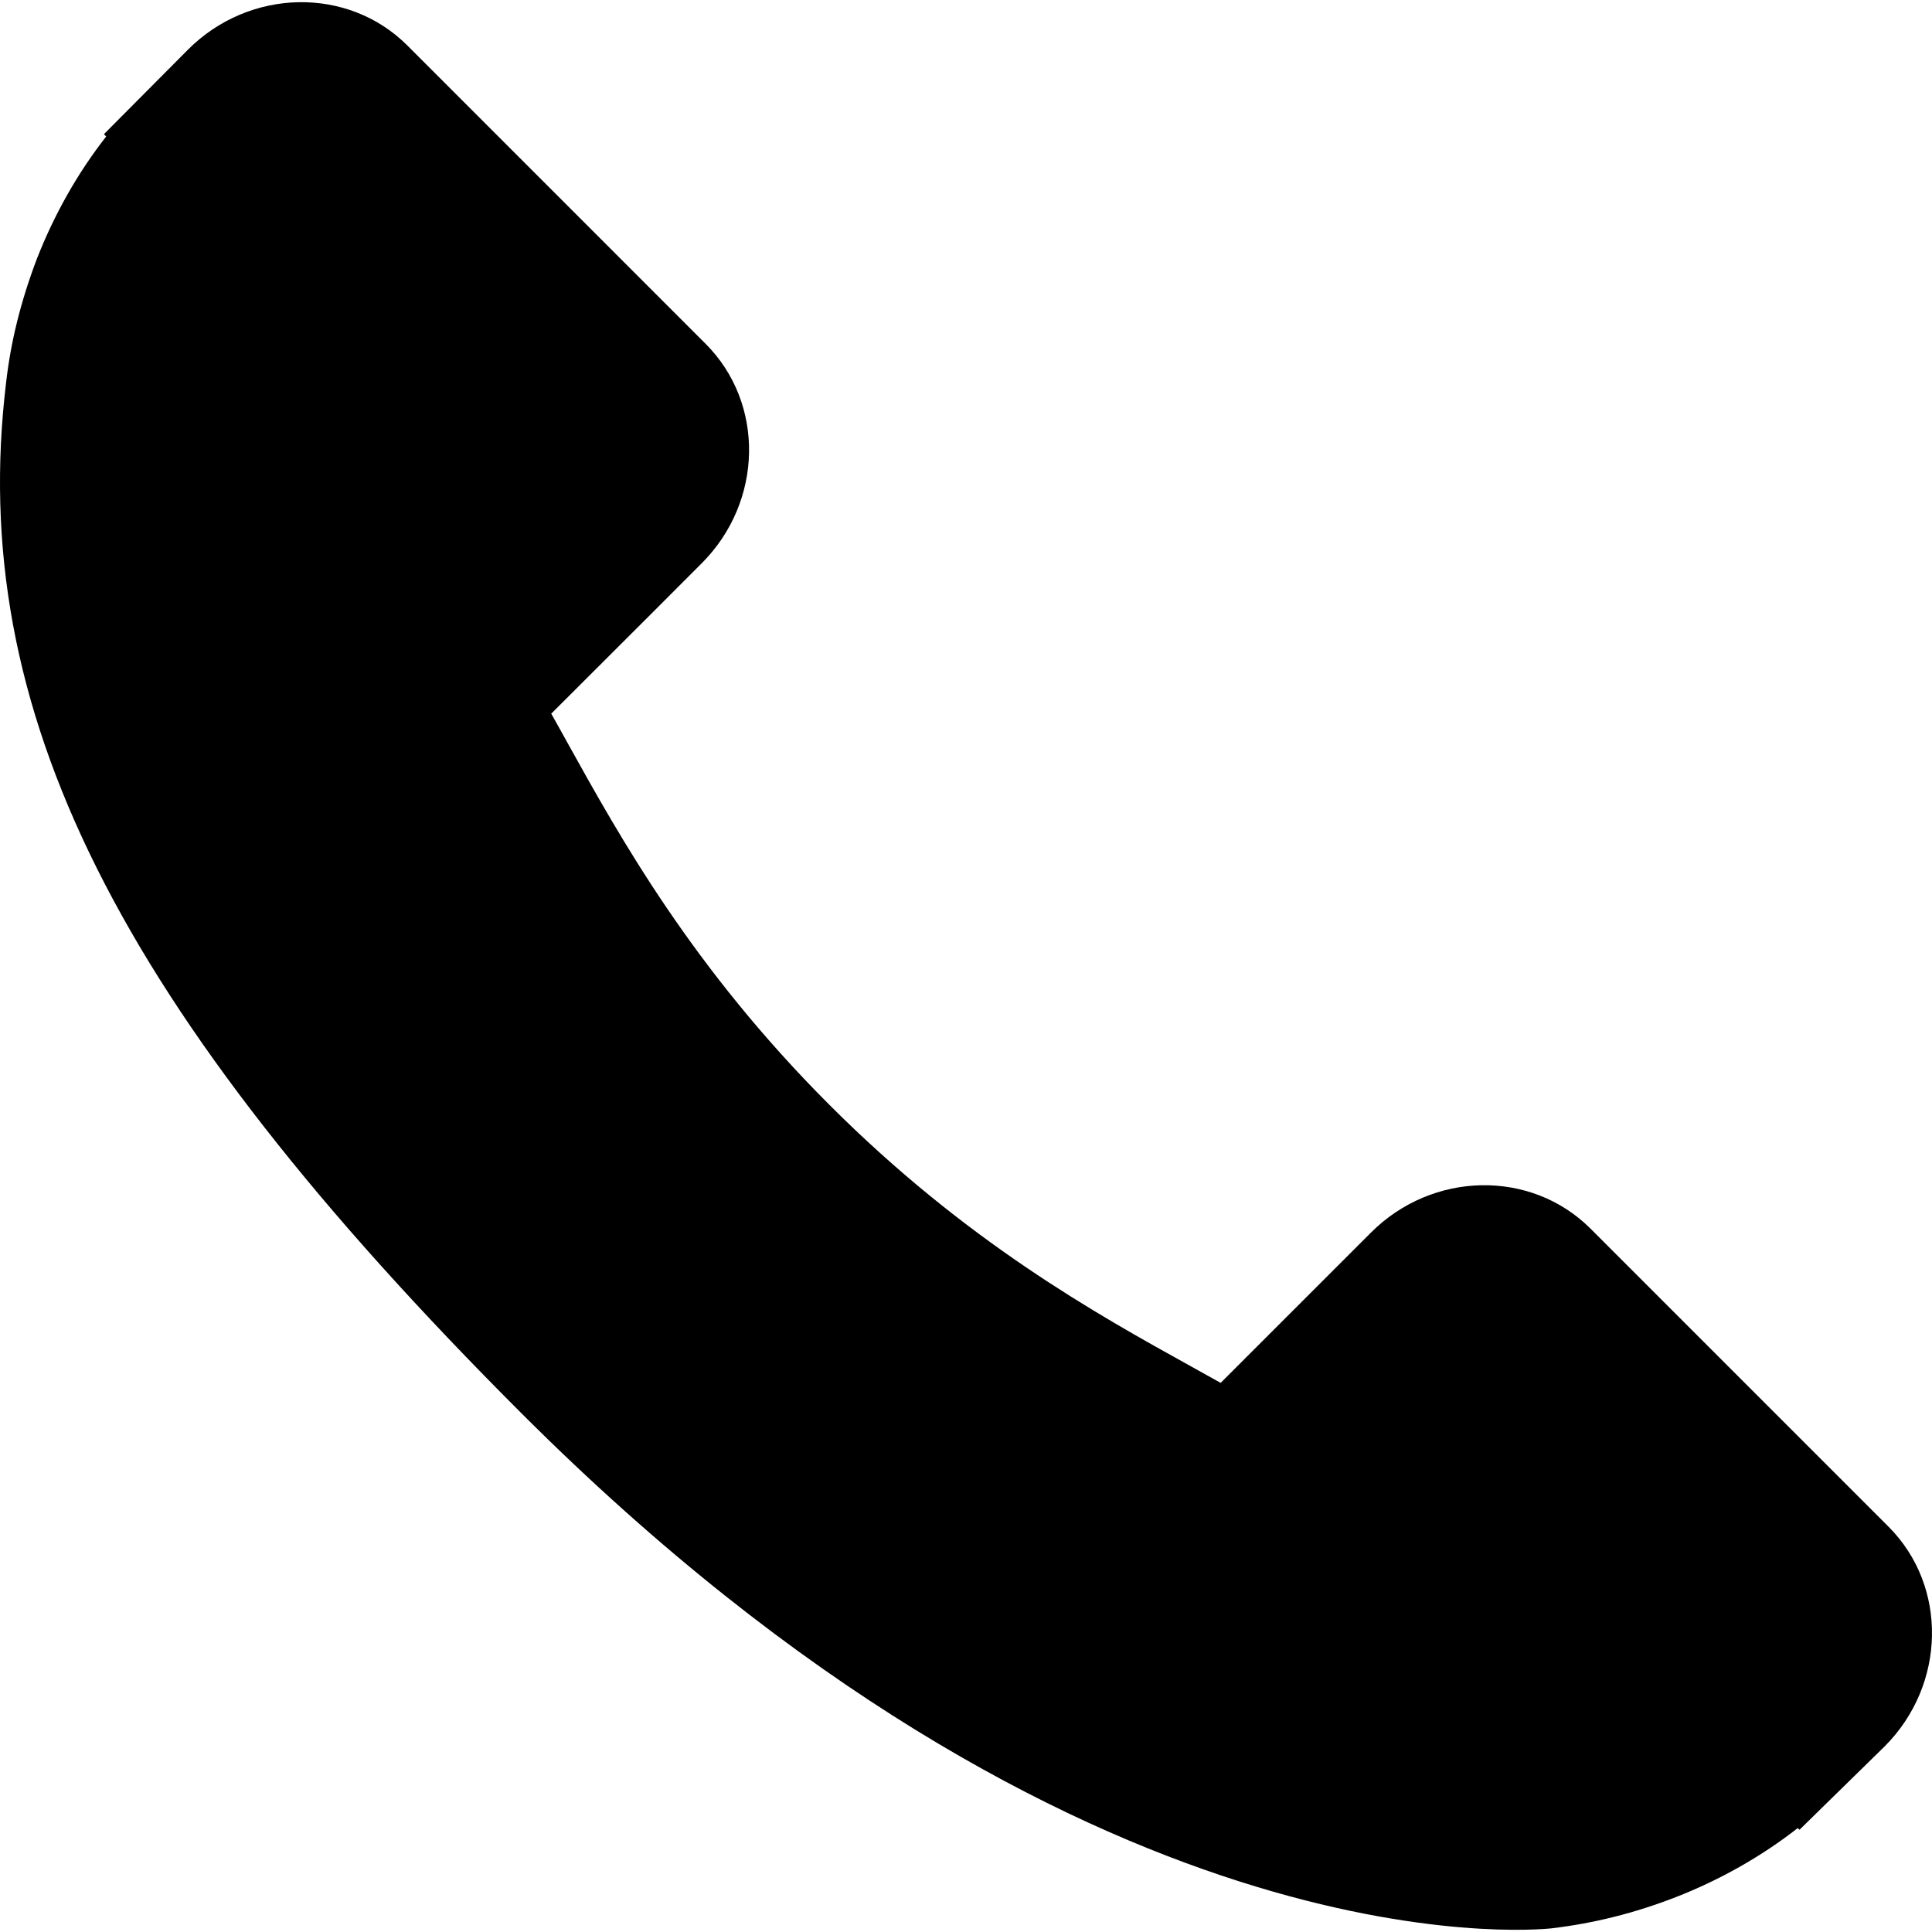
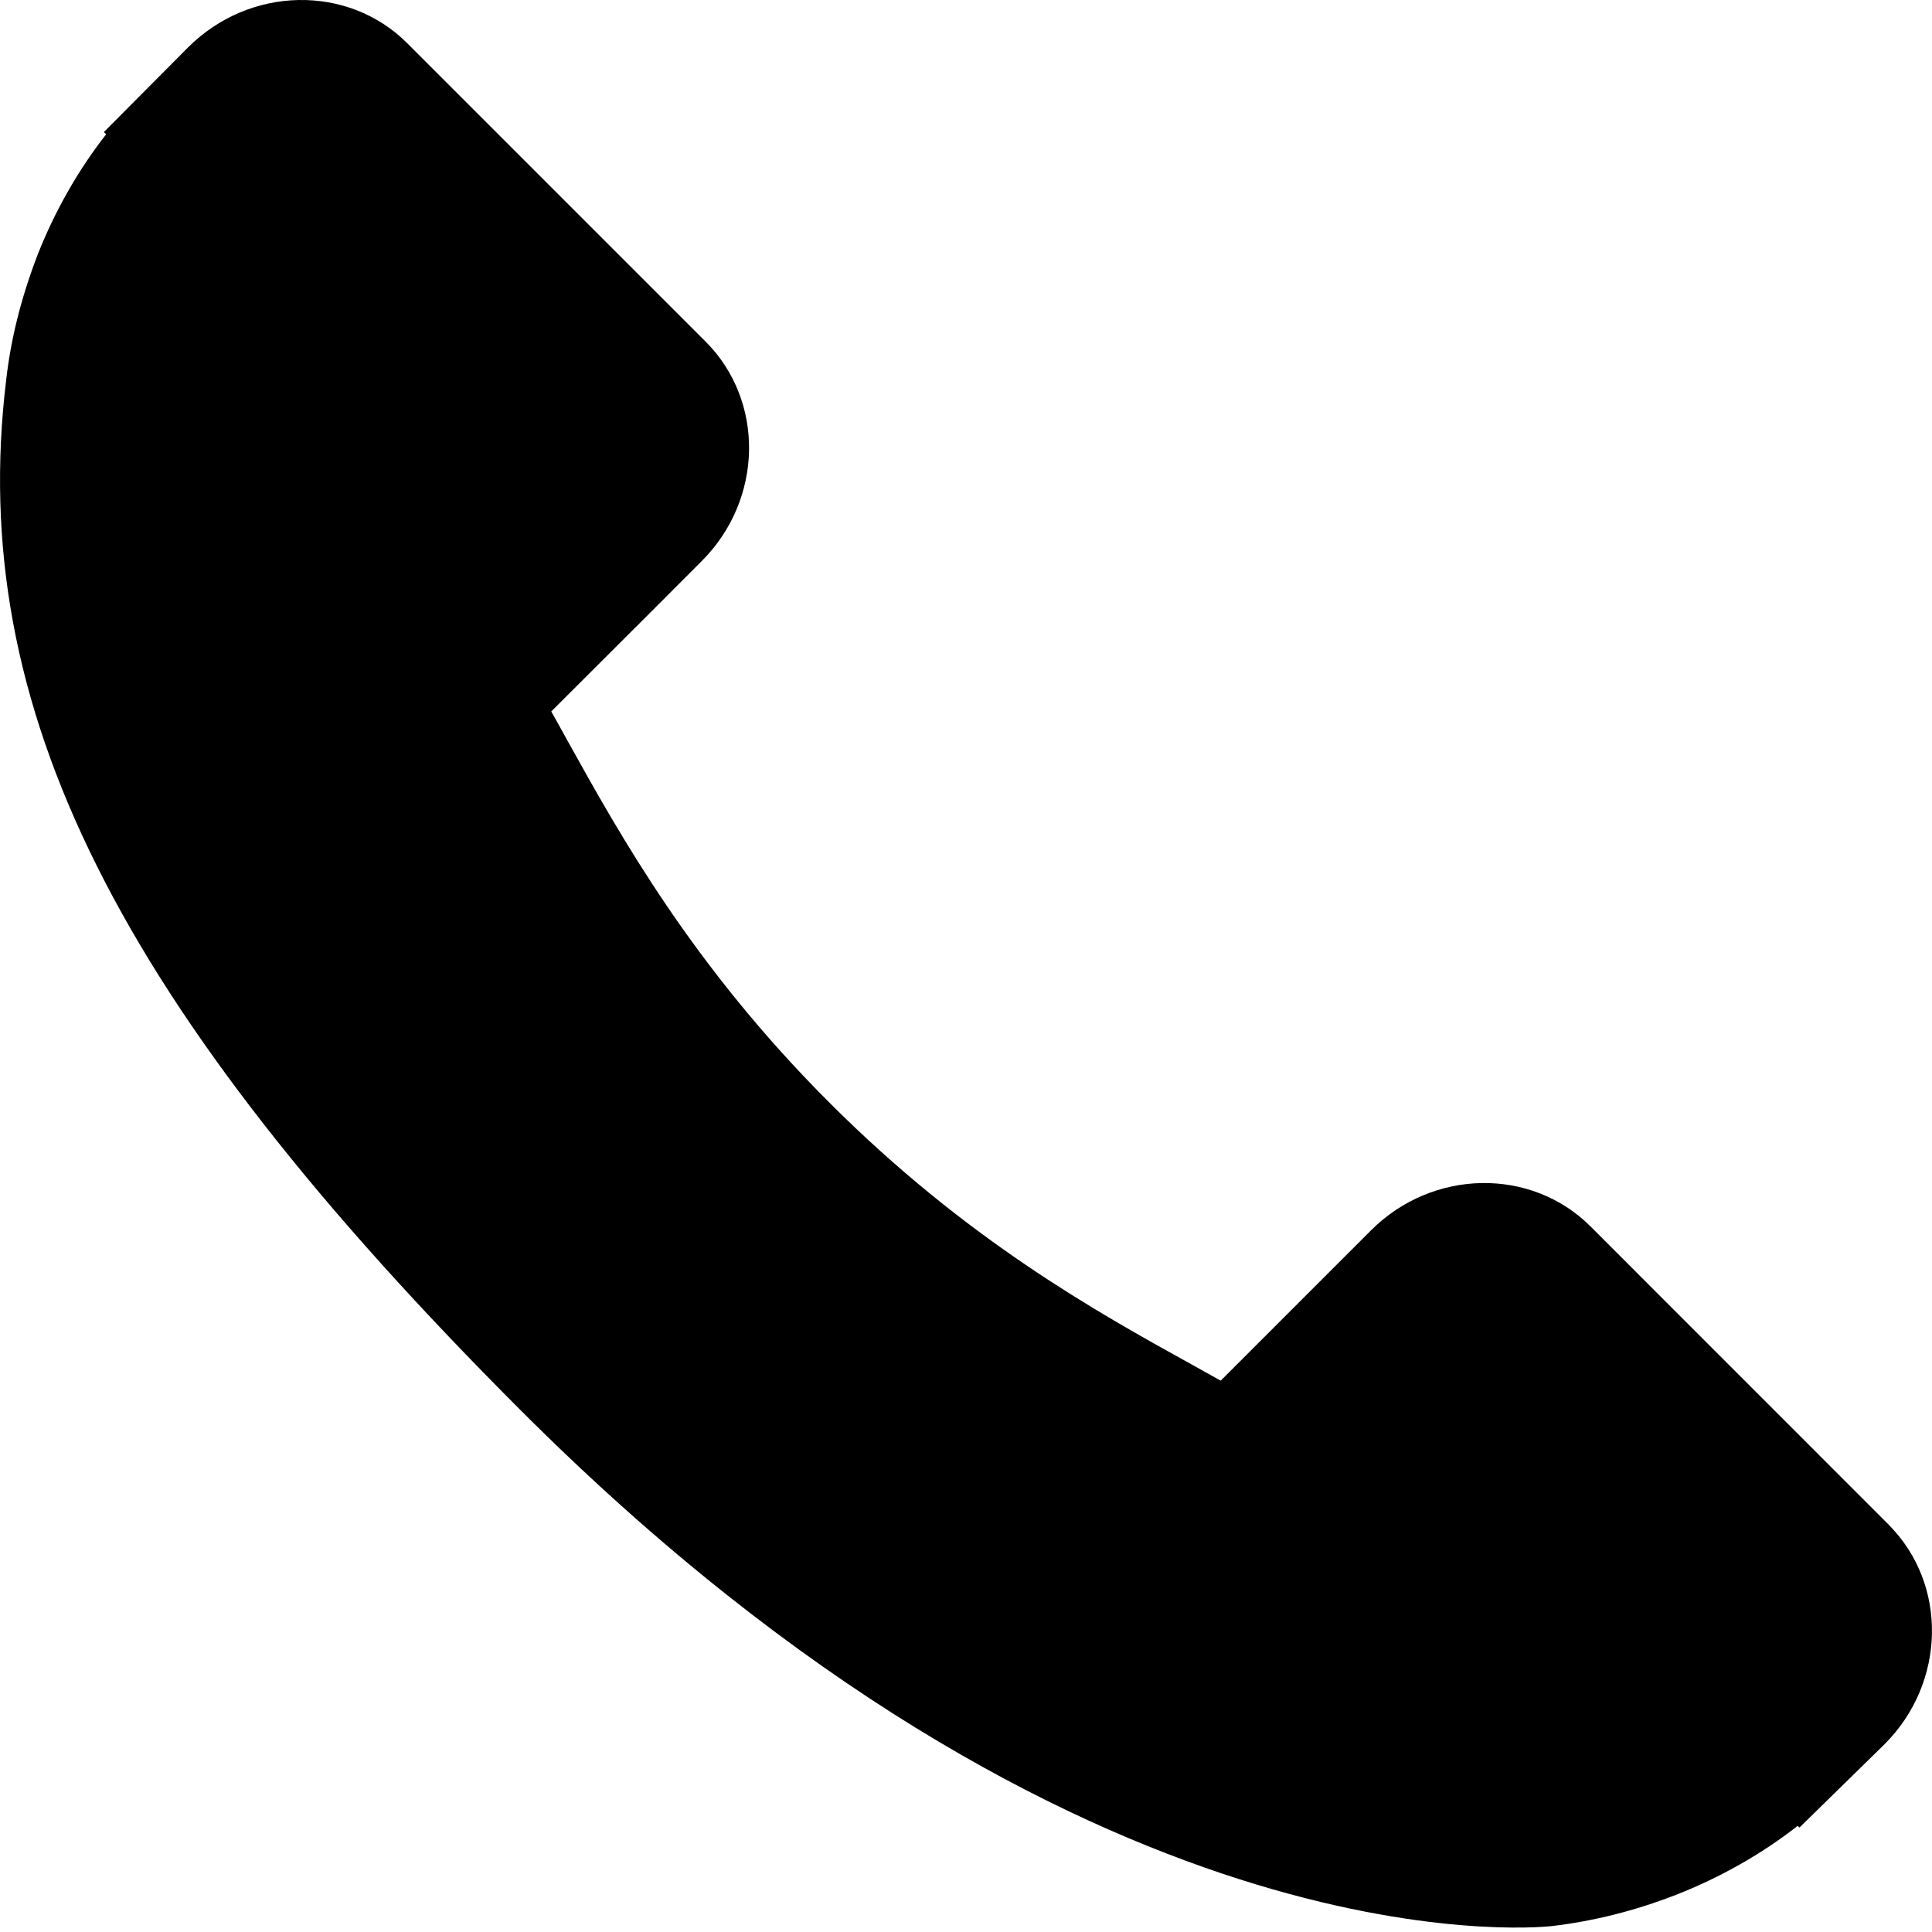
- <svg xmlns="http://www.w3.org/2000/svg" width="16" height="16" viewBox="0 0 348.077 348.077">
-   <path d="M340.273 275.083l-53.755-53.761c-10.707-10.664-28.438-10.34-39.518.744l-27.082 27.076a792.327 792.327 0 01-5.344-2.973c-17.102-9.476-40.509-22.464-65.14-47.113-24.704-24.701-37.704-48.144-47.209-65.257-1.003-1.813-1.964-3.561-2.913-5.221l18.176-18.149 8.936-8.947c11.097-11.1 11.403-28.826.721-39.521L73.39 8.194c-10.682-10.68-28.421-10.356-39.518.744l-15.15 15.237.414.411c-5.08 6.482-9.325 13.958-12.484 22.02C3.74 54.28 1.927 61.603 1.098 68.941-6 127.785 20.89 181.564 93.866 254.541c100.875 100.868 182.167 93.248 185.674 92.876 7.638-.913 14.958-2.738 22.397-5.627 7.992-3.122 15.463-7.361 21.941-12.43l.331.294 15.348-15.029c11.074-11.098 11.393-28.83.716-39.542z" />
+ <svg xmlns="http://www.w3.org/2000/svg" width="24" height="24" viewBox="0 0 24 24" version="1.1">
+   <defs />
+   <path d="m 23.462,18.94 -3.706,-3.707 c -0.738,-0.735 -1.961,-0.713 -2.725,0.051 l -1.867,1.867 a 54.631,54.631 0 0 1 -0.368,-0.205 C 13.616,16.293 12.002,15.397 10.304,13.698 8.6,11.995 7.704,10.378 7.048,9.198 6.979,9.073 6.913,8.953 6.848,8.838 L 8.101,7.587 8.717,6.97 C 9.482,6.205 9.503,4.983 8.767,4.245 L 5.06,0.538 C 4.324,-0.199 3.101,-0.176 2.336,0.589 L 1.291,1.64 1.319,1.668 C 0.969,2.115 0.676,2.63 0.459,3.186 0.258,3.715 0.133,4.22 0.076,4.726 c -0.489,4.057 1.365,7.765 6.396,12.797 6.955,6.955 12.56,6.429 12.802,6.404 0.527,-0.063 1.031,-0.189 1.544,-0.388 0.551,-0.215 1.066,-0.508 1.513,-0.857 l 0.023,0.02 1.058,-1.036 c 0.764,-0.765 0.786,-1.988 0.049,-2.726 z" />
</svg>
